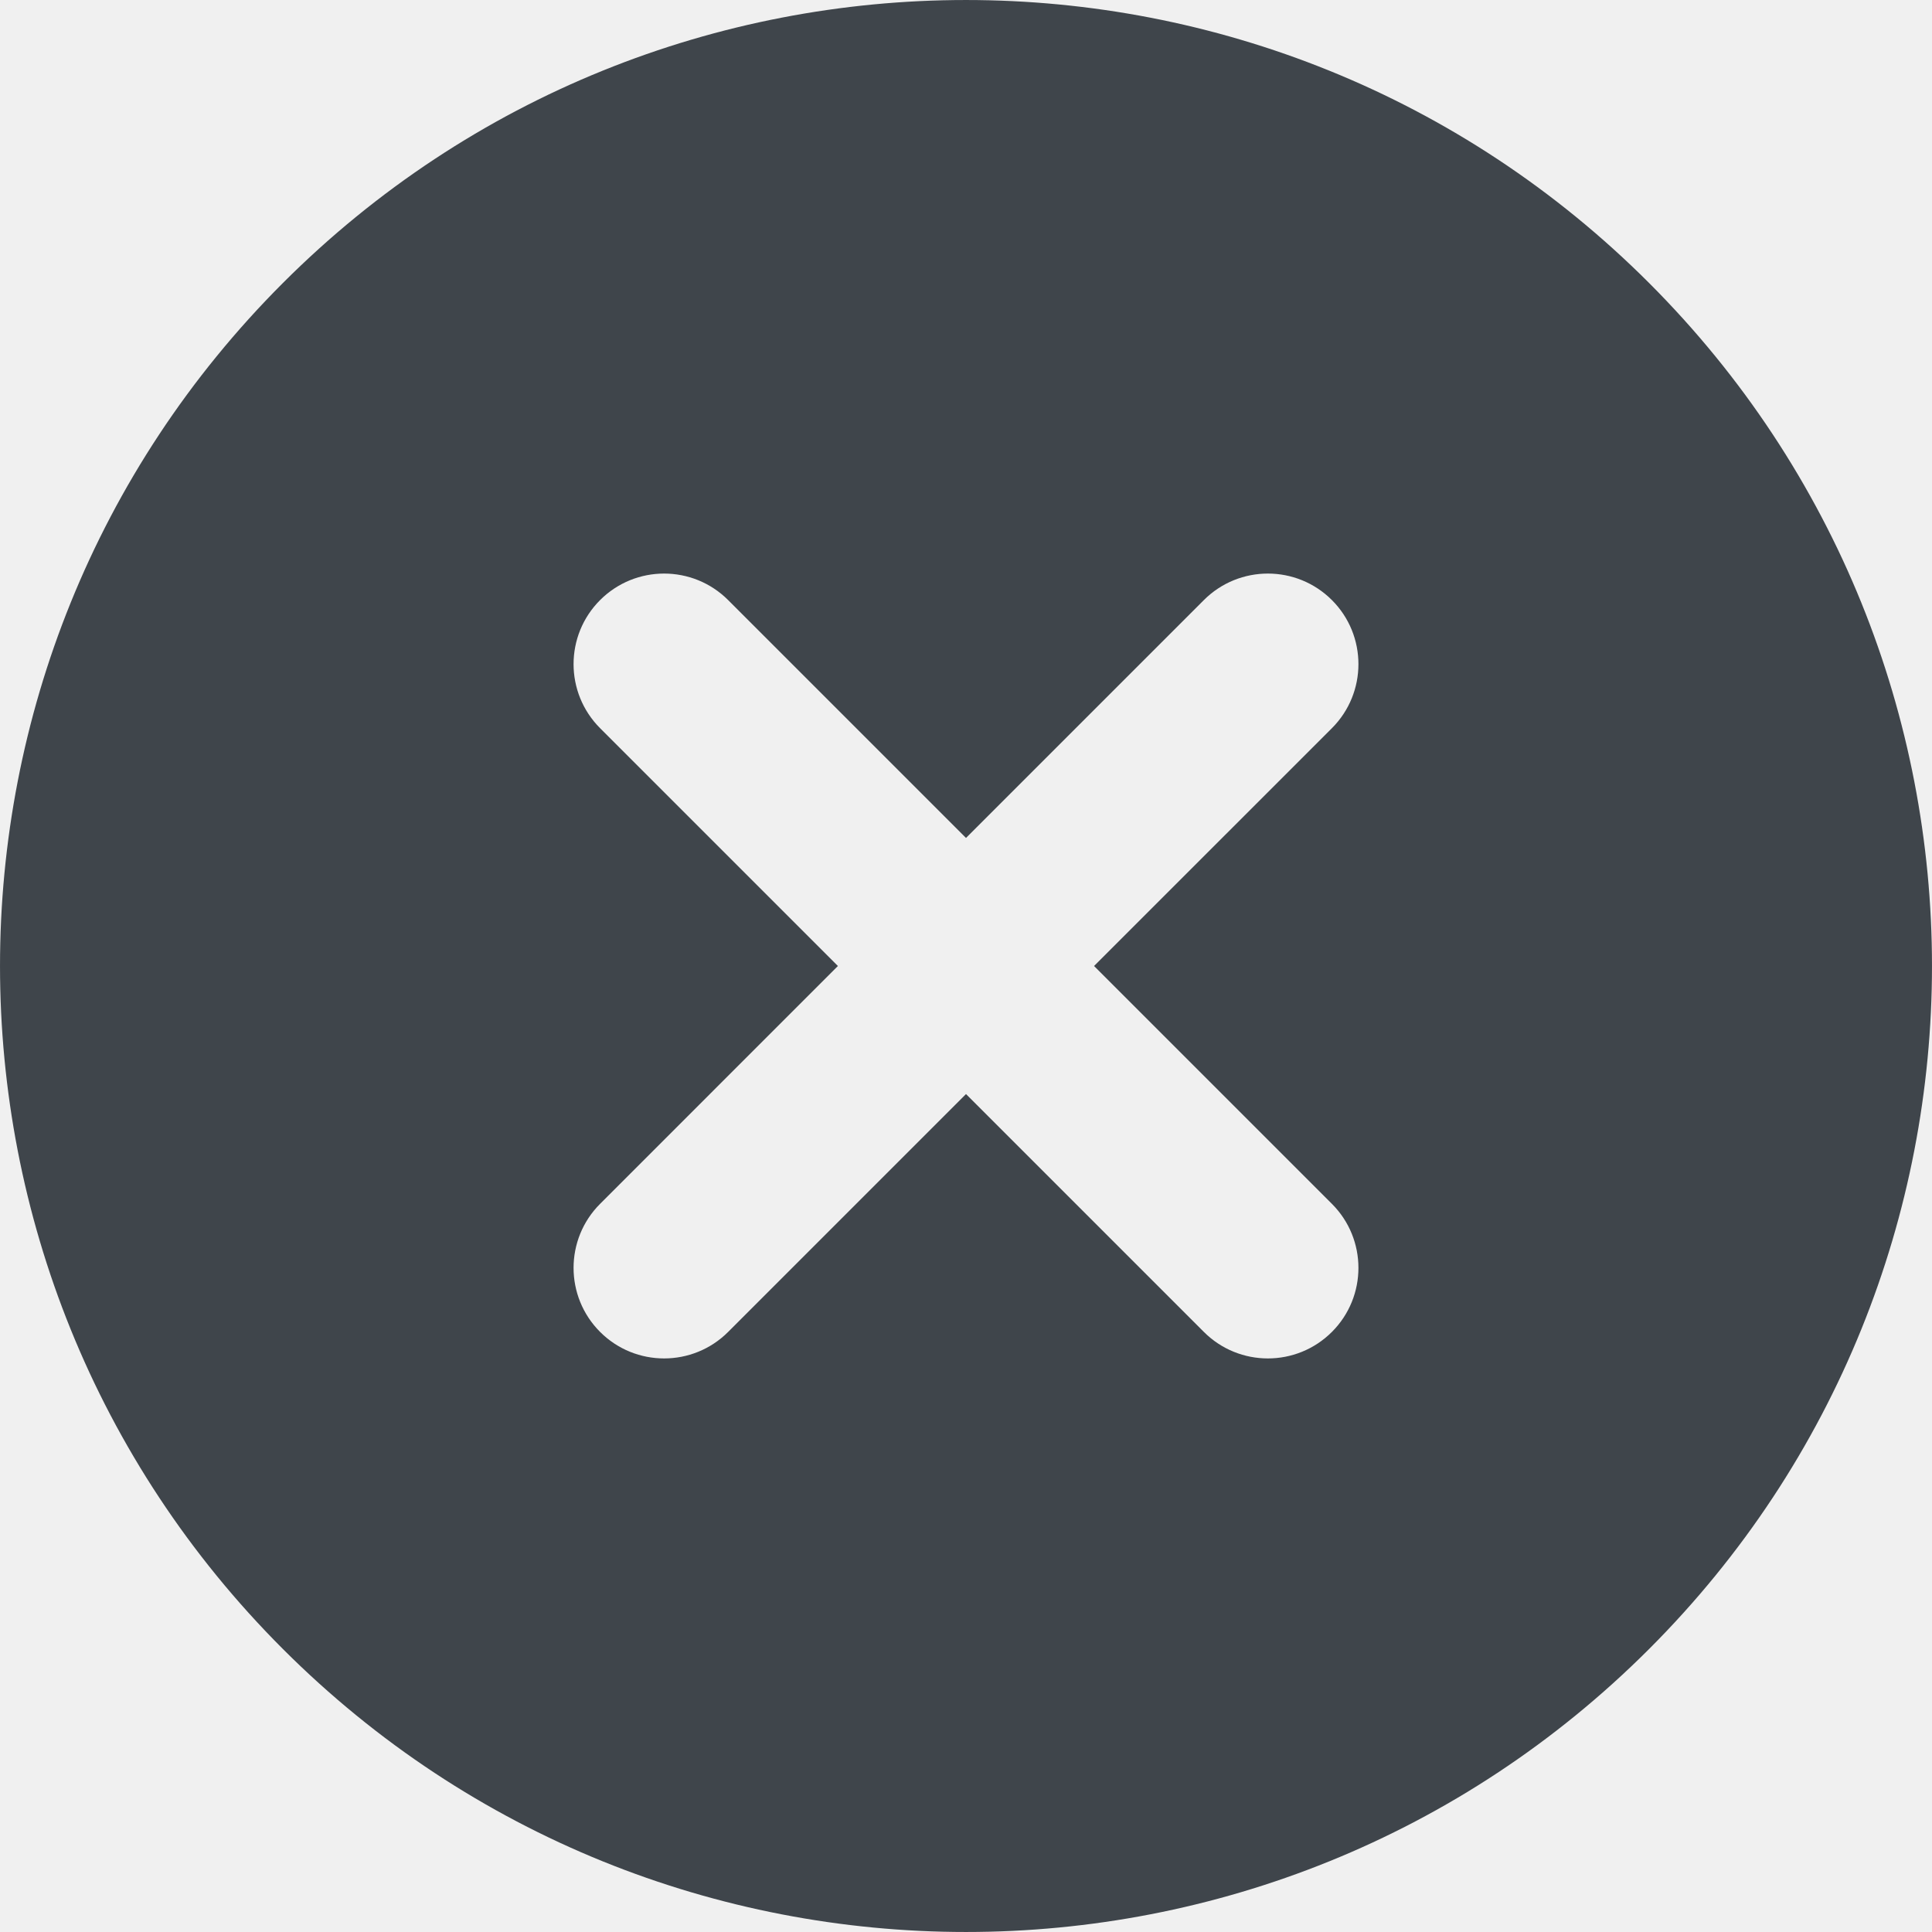
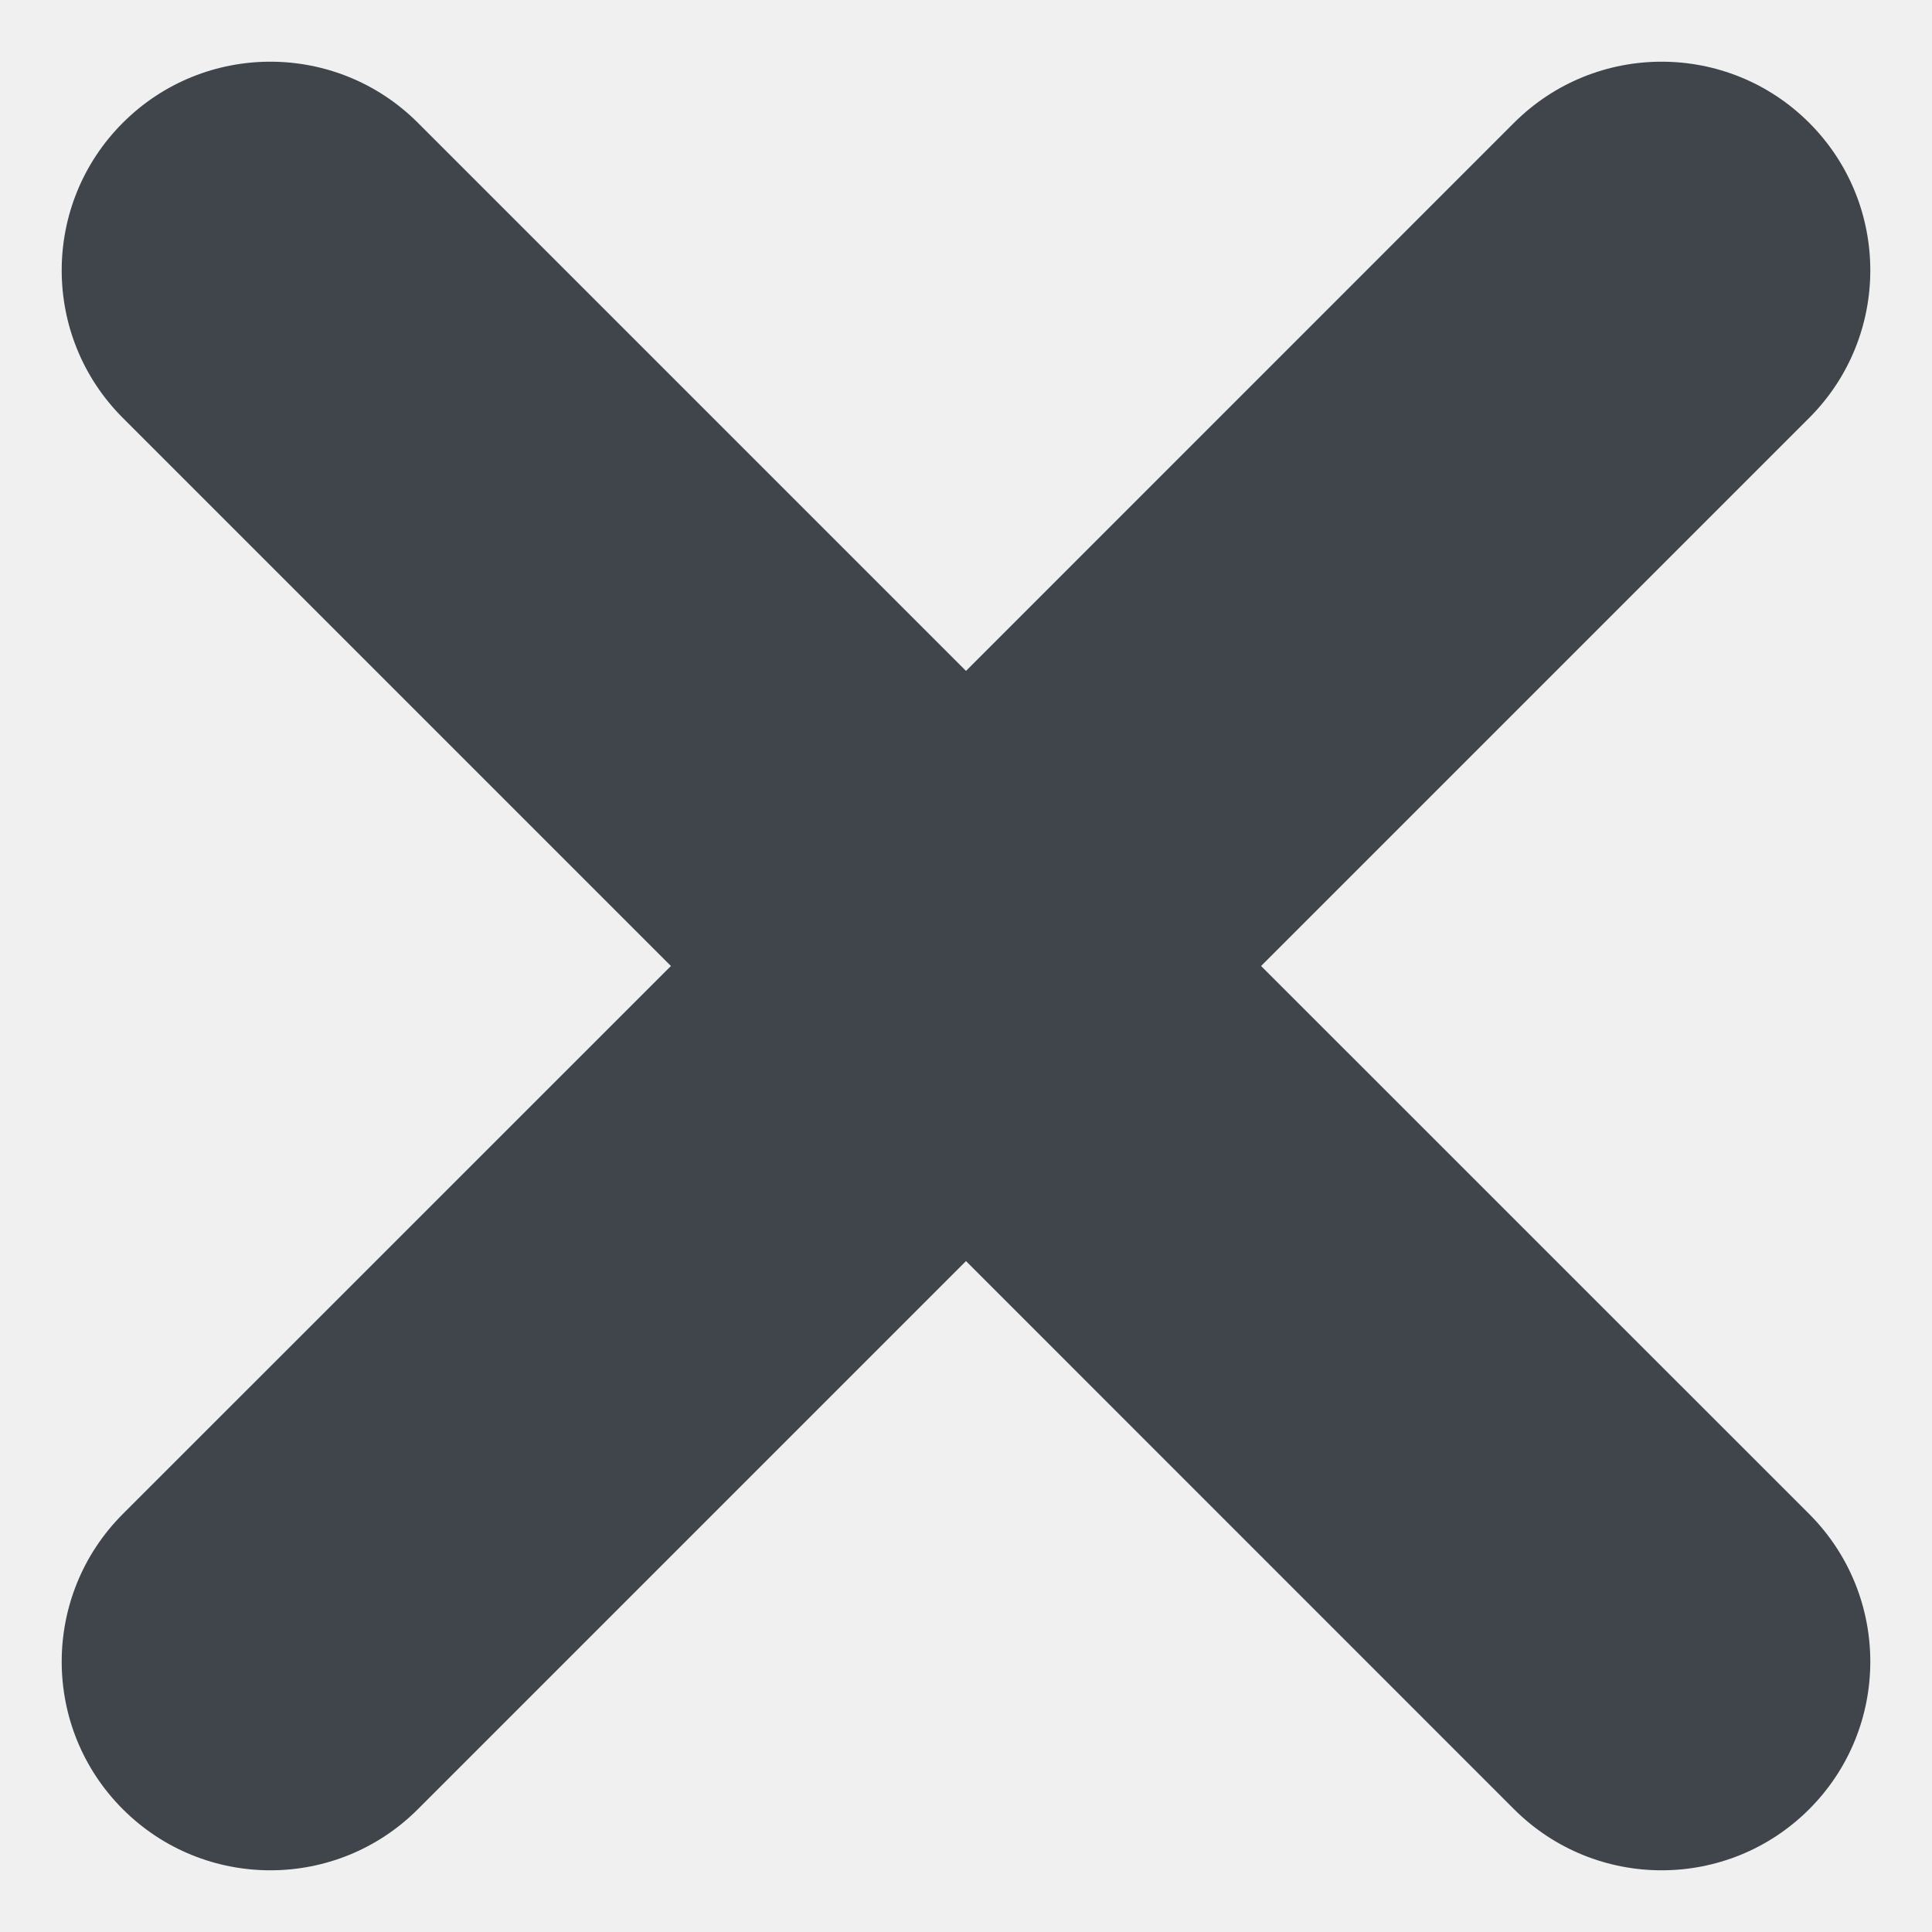
- <svg xmlns="http://www.w3.org/2000/svg" width="53" height="53" viewBox="0 0 53 53" fill="none">
-   <g clip-path="url(#clip0_290_763)">
-     <path fill-rule="evenodd" clip-rule="evenodd" d="M7.762 45.238C-2.587 34.889 -2.587 18.111 7.762 7.762C18.111 -2.587 34.889 -2.587 45.238 7.762C55.587 18.111 55.587 34.889 45.238 45.238C34.889 55.587 18.111 55.587 7.762 45.238ZM19.975 16.462C19.005 15.492 17.432 15.492 16.462 16.462C15.492 17.432 15.492 19.005 16.462 19.976L22.986 26.5L16.462 33.025C15.492 33.995 15.492 35.568 16.462 36.538C17.432 37.508 19.005 37.508 19.975 36.538L26.5 30.013L33.025 36.538C33.995 37.508 35.568 37.508 36.538 36.538C37.508 35.568 37.508 33.995 36.538 33.025L30.013 26.5L36.538 19.976C37.508 19.005 37.508 17.432 36.538 16.462C35.568 15.492 33.995 15.492 33.025 16.462L26.5 22.987L19.975 16.462Z" fill="#3F454B" />
-   </g>
-   <defs>
-     <clipPath id="clip0_290_763">
-       <rect width="53" height="53" fill="white" />
-     </clipPath>
-   </defs>
+ <svg xmlns="http://www.w3.org/2000/svg" width="23" height="23" viewBox="0 0 23 23" fill="none">
+   <path fill-rule="evenodd" clip-rule="evenodd" d="M4.975 1.462C4.005 0.492 2.432 0.492 1.462 1.462C0.492 2.432 0.492 4.005 1.462 4.975L7.987 11.5L1.462 18.024C0.492 18.995 0.492 20.568 1.462 21.538C2.432 22.508 4.005 22.508 4.975 21.538L11.5 15.013L18.024 21.538C18.995 22.508 20.568 22.508 21.538 21.538C22.508 20.568 22.508 18.995 21.538 18.024L15.013 11.5L21.538 4.975C22.508 4.005 22.508 2.432 21.538 1.462C20.568 0.492 18.995 0.492 18.024 1.462L11.5 7.987L4.975 1.462Z" fill="#3F454B" />
</svg>
